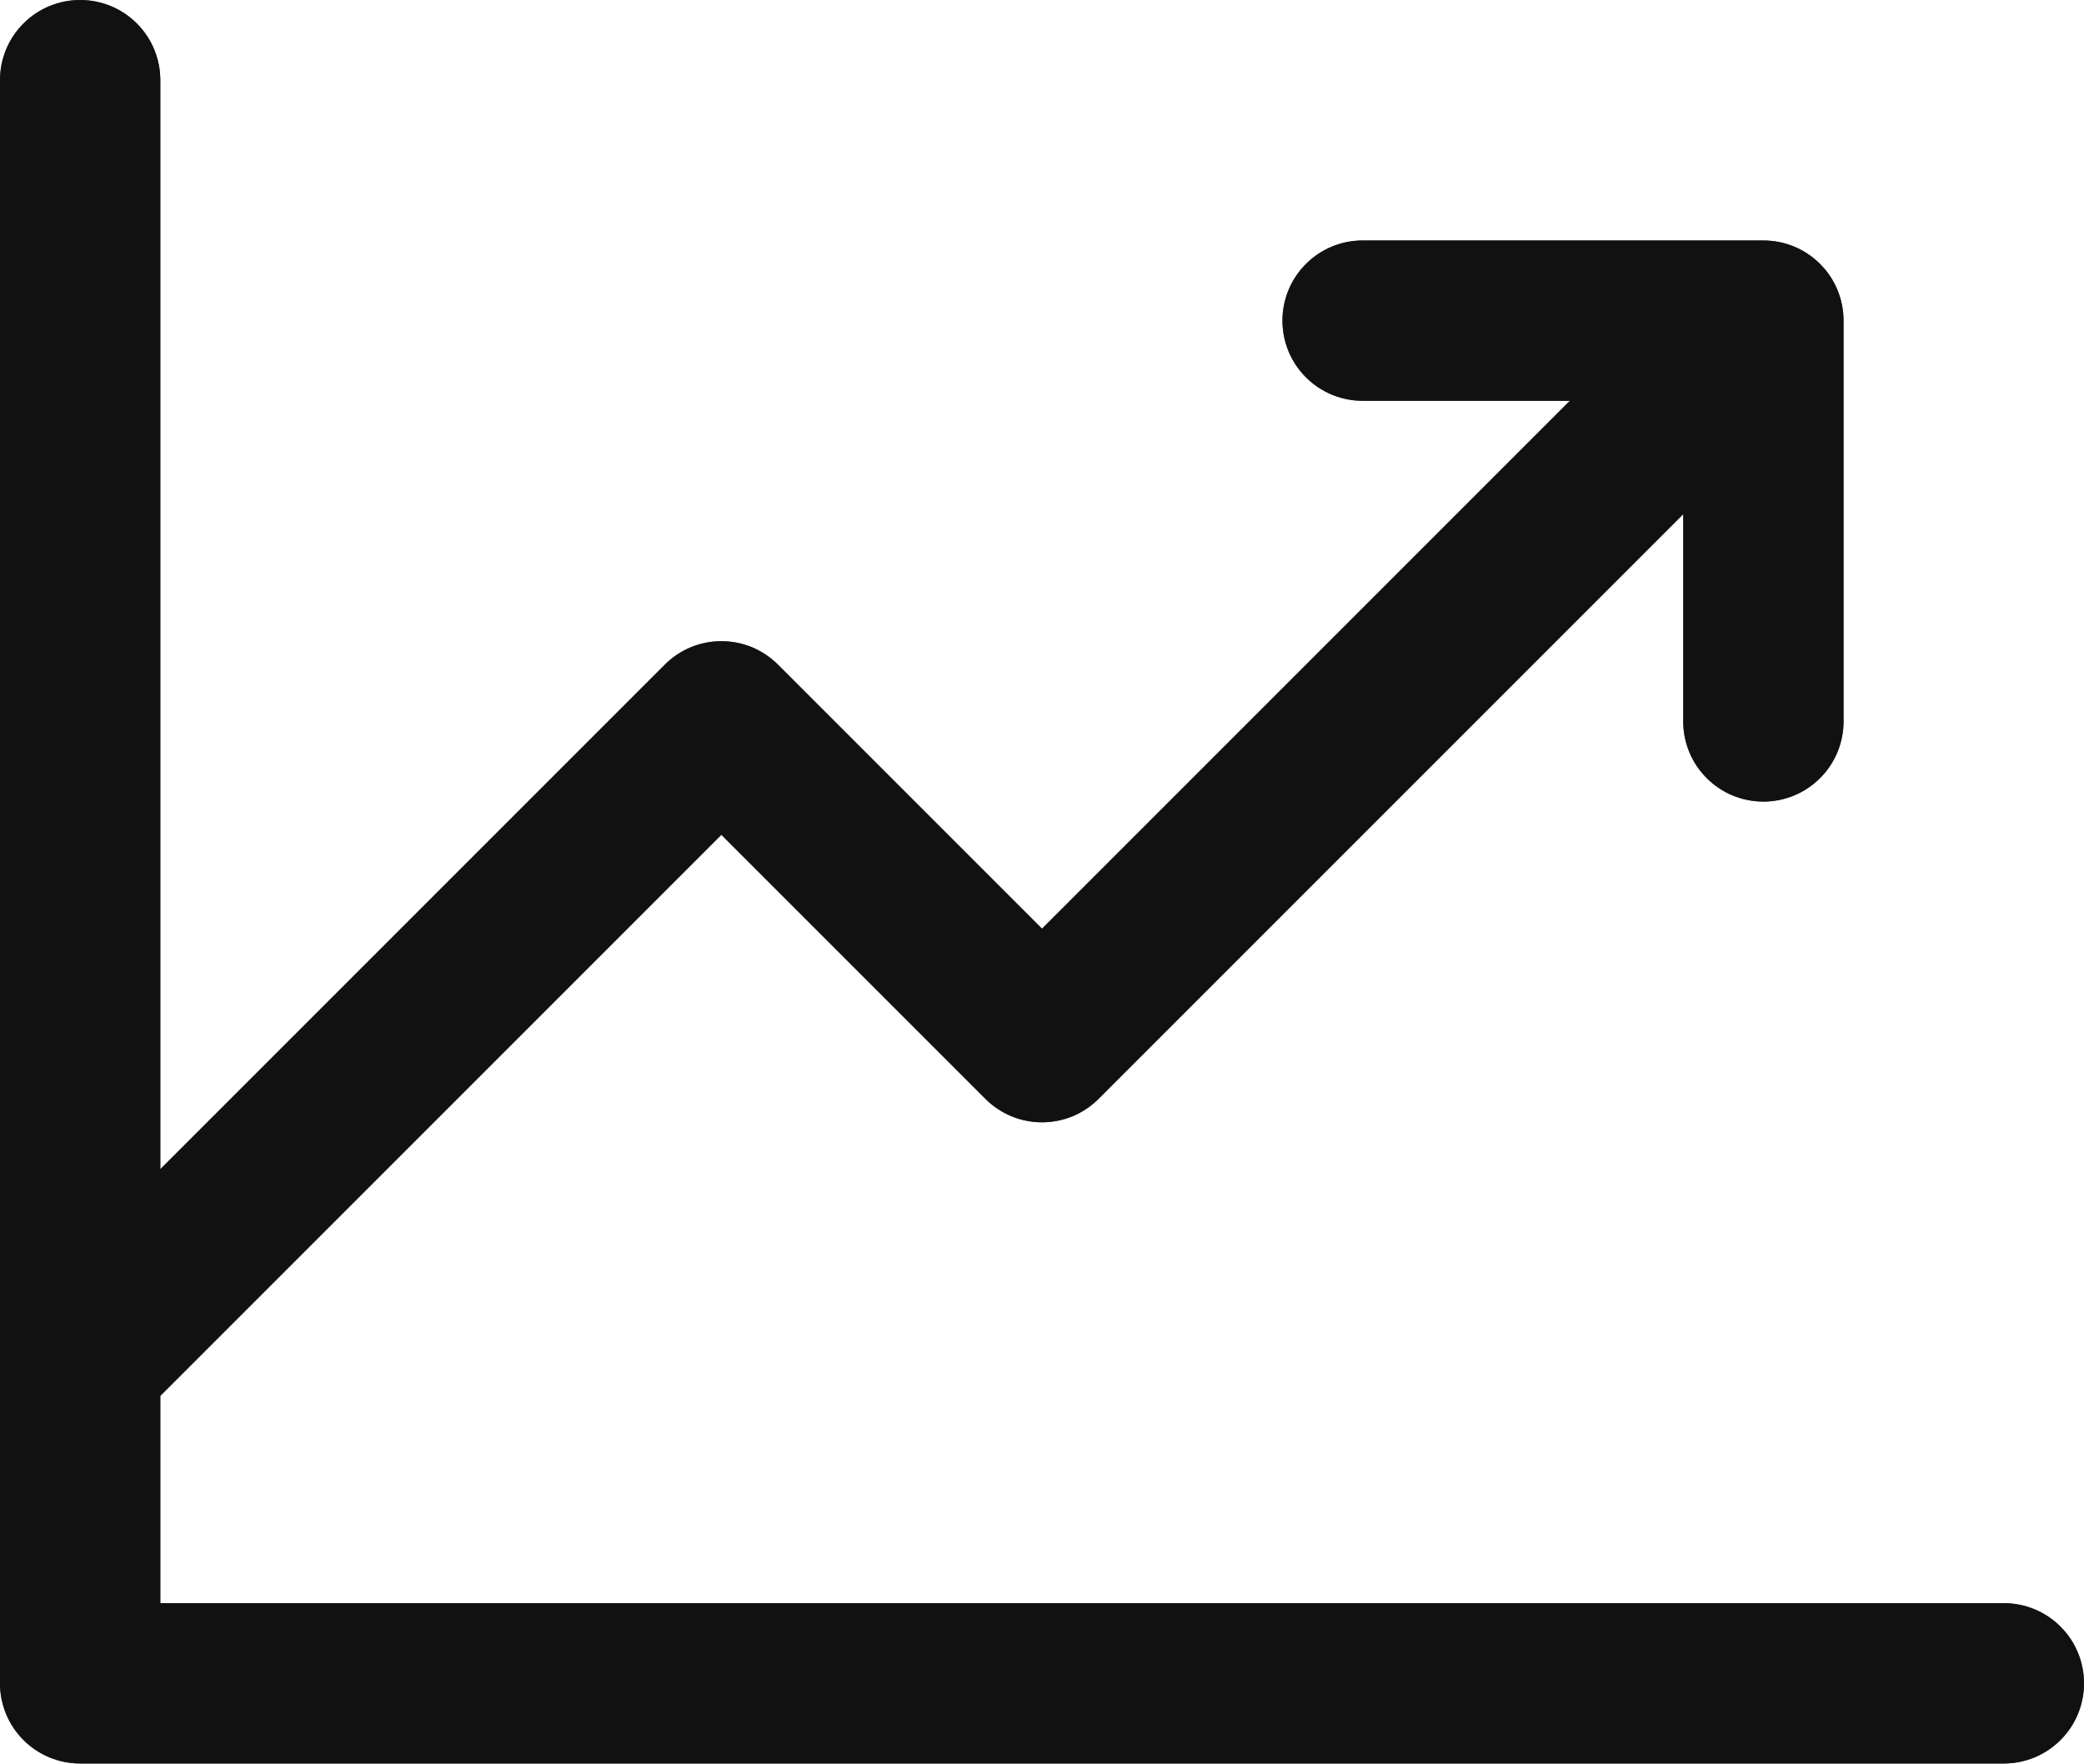
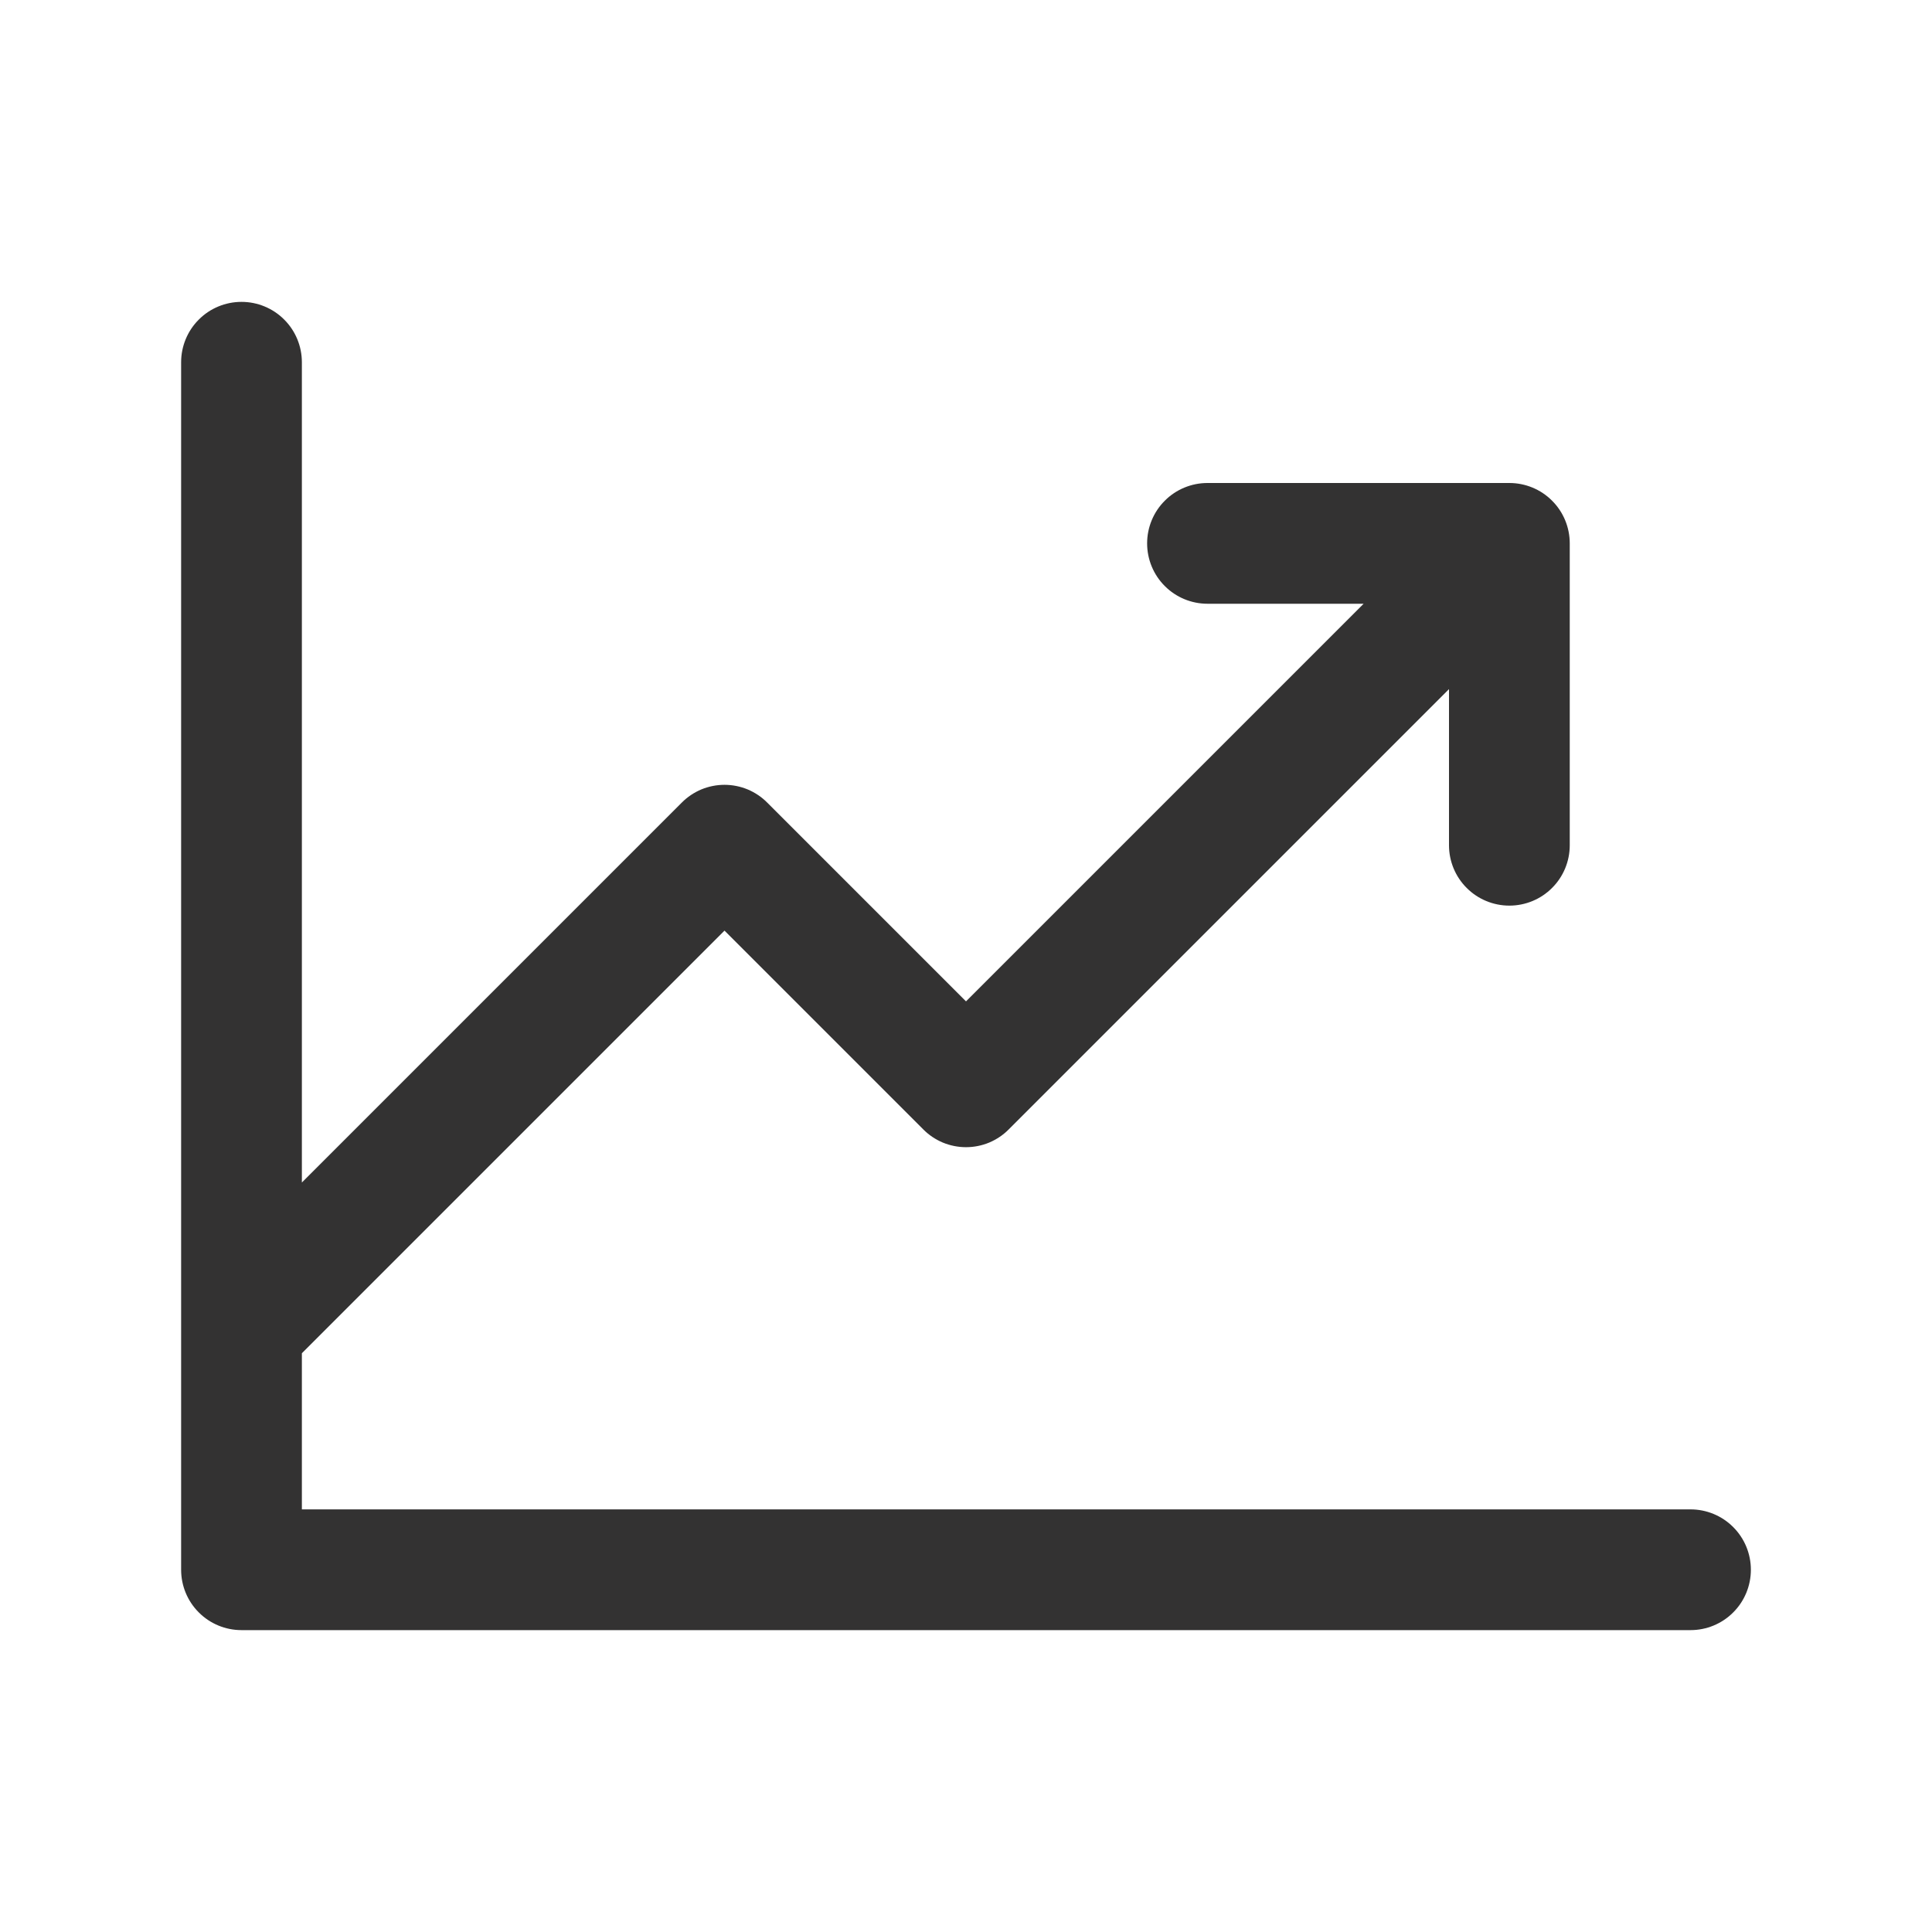
- <svg xmlns="http://www.w3.org/2000/svg" width="26" height="22" viewBox="0 0 26 22" fill="none">
-   <path d="M26 21C26 21.265 25.895 21.52 25.707 21.707C25.52 21.895 25.265 22 25 22H1C0.735 22 0.48 21.895 0.293 21.707C0.105 21.52 0 21.265 0 21V1C0 0.735 0.105 0.48 0.293 0.293C0.48 0.105 0.735 0 1 0C1.265 0 1.52 0.105 1.707 0.293C1.895 0.48 2 0.735 2 1V14.586L8.293 8.293C8.385 8.2 8.496 8.126 8.617 8.075C8.738 8.025 8.869 7.999 9 7.999C9.131 7.999 9.262 8.025 9.383 8.075C9.504 8.126 9.615 8.2 9.707 8.293L13 11.586L19.586 5H17C16.735 5 16.48 4.895 16.293 4.707C16.105 4.52 16 4.265 16 4C16 3.735 16.105 3.48 16.293 3.293C16.48 3.105 16.735 3 17 3H22C22.265 3 22.52 3.105 22.707 3.293C22.895 3.48 23 3.735 23 4V9C23 9.265 22.895 9.52 22.707 9.707C22.52 9.895 22.265 10 22 10C21.735 10 21.48 9.895 21.293 9.707C21.105 9.52 21 9.265 21 9V6.414L13.707 13.707C13.615 13.8 13.504 13.874 13.383 13.925C13.261 13.975 13.131 14.001 13 14.001C12.869 14.001 12.739 13.975 12.617 13.925C12.496 13.874 12.385 13.8 12.293 13.707L9 10.414L2 17.414V20H25C25.265 20 25.52 20.105 25.707 20.293C25.895 20.48 26 20.735 26 21Z" fill="#333232" />
-   <path d="M26 21C26 21.265 25.895 21.52 25.707 21.707C25.52 21.895 25.265 22 25 22H1C0.735 22 0.48 21.895 0.293 21.707C0.105 21.52 0 21.265 0 21V1C0 0.735 0.105 0.48 0.293 0.293C0.48 0.105 0.735 0 1 0C1.265 0 1.52 0.105 1.707 0.293C1.895 0.48 2 0.735 2 1V14.586L8.293 8.293C8.385 8.2 8.496 8.126 8.617 8.075C8.738 8.025 8.869 7.999 9 7.999C9.131 7.999 9.262 8.025 9.383 8.075C9.504 8.126 9.615 8.2 9.707 8.293L13 11.586L19.586 5H17C16.735 5 16.48 4.895 16.293 4.707C16.105 4.52 16 4.265 16 4C16 3.735 16.105 3.48 16.293 3.293C16.48 3.105 16.735 3 17 3H22C22.265 3 22.52 3.105 22.707 3.293C22.895 3.48 23 3.735 23 4V9C23 9.265 22.895 9.52 22.707 9.707C22.52 9.895 22.265 10 22 10C21.735 10 21.48 9.895 21.293 9.707C21.105 9.52 21 9.265 21 9V6.414L13.707 13.707C13.615 13.8 13.504 13.874 13.383 13.925C13.261 13.975 13.131 14.001 13 14.001C12.869 14.001 12.739 13.975 12.617 13.925C12.496 13.874 12.385 13.8 12.293 13.707L9 10.414L2 17.414V20H25C25.265 20 25.52 20.105 25.707 20.293C25.895 20.48 26 20.735 26 21Z" fill="black" fill-opacity="0.2" />
-   <path d="M26 21C26 21.265 25.895 21.52 25.707 21.707C25.52 21.895 25.265 22 25 22H1C0.735 22 0.48 21.895 0.293 21.707C0.105 21.52 0 21.265 0 21V1C0 0.735 0.105 0.48 0.293 0.293C0.48 0.105 0.735 0 1 0C1.265 0 1.52 0.105 1.707 0.293C1.895 0.48 2 0.735 2 1V14.586L8.293 8.293C8.385 8.2 8.496 8.126 8.617 8.075C8.738 8.025 8.869 7.999 9 7.999C9.131 7.999 9.262 8.025 9.383 8.075C9.504 8.126 9.615 8.2 9.707 8.293L13 11.586L19.586 5H17C16.735 5 16.48 4.895 16.293 4.707C16.105 4.52 16 4.265 16 4C16 3.735 16.105 3.48 16.293 3.293C16.48 3.105 16.735 3 17 3H22C22.265 3 22.52 3.105 22.707 3.293C22.895 3.48 23 3.735 23 4V9C23 9.265 22.895 9.52 22.707 9.707C22.52 9.895 22.265 10 22 10C21.735 10 21.48 9.895 21.293 9.707C21.105 9.52 21 9.265 21 9V6.414L13.707 13.707C13.615 13.8 13.504 13.874 13.383 13.925C13.261 13.975 13.131 14.001 13 14.001C12.869 14.001 12.739 13.975 12.617 13.925C12.496 13.874 12.385 13.8 12.293 13.707L9 10.414L2 17.414V20H25C25.265 20 25.52 20.105 25.707 20.293C25.895 20.48 26 20.735 26 21Z" fill="black" fill-opacity="0.2" />
-   <path d="M26 21C26 21.265 25.895 21.52 25.707 21.707C25.52 21.895 25.265 22 25 22H1C0.735 22 0.48 21.895 0.293 21.707C0.105 21.52 0 21.265 0 21V1C0 0.735 0.105 0.48 0.293 0.293C0.48 0.105 0.735 0 1 0C1.265 0 1.52 0.105 1.707 0.293C1.895 0.48 2 0.735 2 1V14.586L8.293 8.293C8.385 8.2 8.496 8.126 8.617 8.075C8.738 8.025 8.869 7.999 9 7.999C9.131 7.999 9.262 8.025 9.383 8.075C9.504 8.126 9.615 8.2 9.707 8.293L13 11.586L19.586 5H17C16.735 5 16.48 4.895 16.293 4.707C16.105 4.52 16 4.265 16 4C16 3.735 16.105 3.48 16.293 3.293C16.48 3.105 16.735 3 17 3H22C22.265 3 22.52 3.105 22.707 3.293C22.895 3.48 23 3.735 23 4V9C23 9.265 22.895 9.52 22.707 9.707C22.52 9.895 22.265 10 22 10C21.735 10 21.48 9.895 21.293 9.707C21.105 9.52 21 9.265 21 9V6.414L13.707 13.707C13.615 13.8 13.504 13.874 13.383 13.925C13.261 13.975 13.131 14.001 13 14.001C12.869 14.001 12.739 13.975 12.617 13.925C12.496 13.874 12.385 13.8 12.293 13.707L9 10.414L2 17.414V20H25C25.265 20 25.52 20.105 25.707 20.293C25.895 20.48 26 20.735 26 21Z" fill="black" fill-opacity="0.2" />
-   <path d="M26 21C26 21.265 25.895 21.52 25.707 21.707C25.52 21.895 25.265 22 25 22H1C0.735 22 0.48 21.895 0.293 21.707C0.105 21.52 0 21.265 0 21V1C0 0.735 0.105 0.48 0.293 0.293C0.48 0.105 0.735 0 1 0C1.265 0 1.52 0.105 1.707 0.293C1.895 0.48 2 0.735 2 1V14.586L8.293 8.293C8.385 8.2 8.496 8.126 8.617 8.075C8.738 8.025 8.869 7.999 9 7.999C9.131 7.999 9.262 8.025 9.383 8.075C9.504 8.126 9.615 8.2 9.707 8.293L13 11.586L19.586 5H17C16.735 5 16.48 4.895 16.293 4.707C16.105 4.52 16 4.265 16 4C16 3.735 16.105 3.48 16.293 3.293C16.48 3.105 16.735 3 17 3H22C22.265 3 22.52 3.105 22.707 3.293C22.895 3.48 23 3.735 23 4V9C23 9.265 22.895 9.52 22.707 9.707C22.52 9.895 22.265 10 22 10C21.735 10 21.48 9.895 21.293 9.707C21.105 9.52 21 9.265 21 9V6.414L13.707 13.707C13.615 13.8 13.504 13.874 13.383 13.925C13.261 13.975 13.131 14.001 13 14.001C12.869 14.001 12.739 13.975 12.617 13.925C12.496 13.874 12.385 13.8 12.293 13.707L9 10.414L2 17.414V20H25C25.265 20 25.52 20.105 25.707 20.293C25.895 20.48 26 20.735 26 21Z" fill="black" fill-opacity="0.2" />
-   <path d="M26 21C26 21.265 25.895 21.52 25.707 21.707C25.52 21.895 25.265 22 25 22H1C0.735 22 0.48 21.895 0.293 21.707C0.105 21.52 0 21.265 0 21V1C0 0.735 0.105 0.48 0.293 0.293C0.48 0.105 0.735 0 1 0C1.265 0 1.52 0.105 1.707 0.293C1.895 0.48 2 0.735 2 1V14.586L8.293 8.293C8.385 8.2 8.496 8.126 8.617 8.075C8.738 8.025 8.869 7.999 9 7.999C9.131 7.999 9.262 8.025 9.383 8.075C9.504 8.126 9.615 8.2 9.707 8.293L13 11.586L19.586 5H17C16.735 5 16.48 4.895 16.293 4.707C16.105 4.52 16 4.265 16 4C16 3.735 16.105 3.48 16.293 3.293C16.48 3.105 16.735 3 17 3H22C22.265 3 22.52 3.105 22.707 3.293C22.895 3.48 23 3.735 23 4V9C23 9.265 22.895 9.52 22.707 9.707C22.52 9.895 22.265 10 22 10C21.735 10 21.48 9.895 21.293 9.707C21.105 9.52 21 9.265 21 9V6.414L13.707 13.707C13.615 13.8 13.504 13.874 13.383 13.925C13.261 13.975 13.131 14.001 13 14.001C12.869 14.001 12.739 13.975 12.617 13.925C12.496 13.874 12.385 13.8 12.293 13.707L9 10.414L2 17.414V20H25C25.265 20 25.52 20.105 25.707 20.293C25.895 20.48 26 20.735 26 21Z" fill="black" fill-opacity="0.2" />
+ <svg xmlns="http://www.w3.org/2000/svg" width="32" height="32" viewBox="0 0 32 32" fill="none">
+   <path d="M29 26C29 26.265 28.895 26.52 28.707 26.707C28.52 26.895 28.265 27 28 27H4C3.735 27 3.48 26.895 3.293 26.707C3.105 26.52 3 26.265 3 26V6C3 5.735 3.105 5.48 3.293 5.293C3.48 5.105 3.735 5 4 5C4.265 5 4.52 5.105 4.707 5.293C4.895 5.48 5 5.735 5 6V19.586L11.293 13.293C11.385 13.2 11.496 13.126 11.617 13.075C11.739 13.025 11.869 12.999 12 12.999C12.131 12.999 12.261 13.025 12.383 13.075C12.504 13.126 12.615 13.2 12.707 13.293L16 16.586L22.586 10H20C19.735 10 19.48 9.895 19.293 9.707C19.105 9.52 19 9.265 19 9C19 8.735 19.105 8.48 19.293 8.293C19.48 8.105 19.735 8 20 8H25C25.265 8 25.52 8.105 25.707 8.293C25.895 8.48 26 8.735 26 9V14C26 14.265 25.895 14.52 25.707 14.707C25.52 14.895 25.265 15 25 15C24.735 15 24.48 14.895 24.293 14.707C24.105 14.52 24 14.265 24 14V11.414L16.707 18.707C16.615 18.8 16.504 18.874 16.383 18.925C16.262 18.975 16.131 19.001 16 19.001C15.869 19.001 15.739 18.975 15.617 18.925C15.496 18.874 15.385 18.8 15.293 18.707L12 15.414L5 22.414V25H28C28.265 25 28.52 25.105 28.707 25.293C28.895 25.48 29 25.735 29 26Z" fill="#333232" />
</svg>
